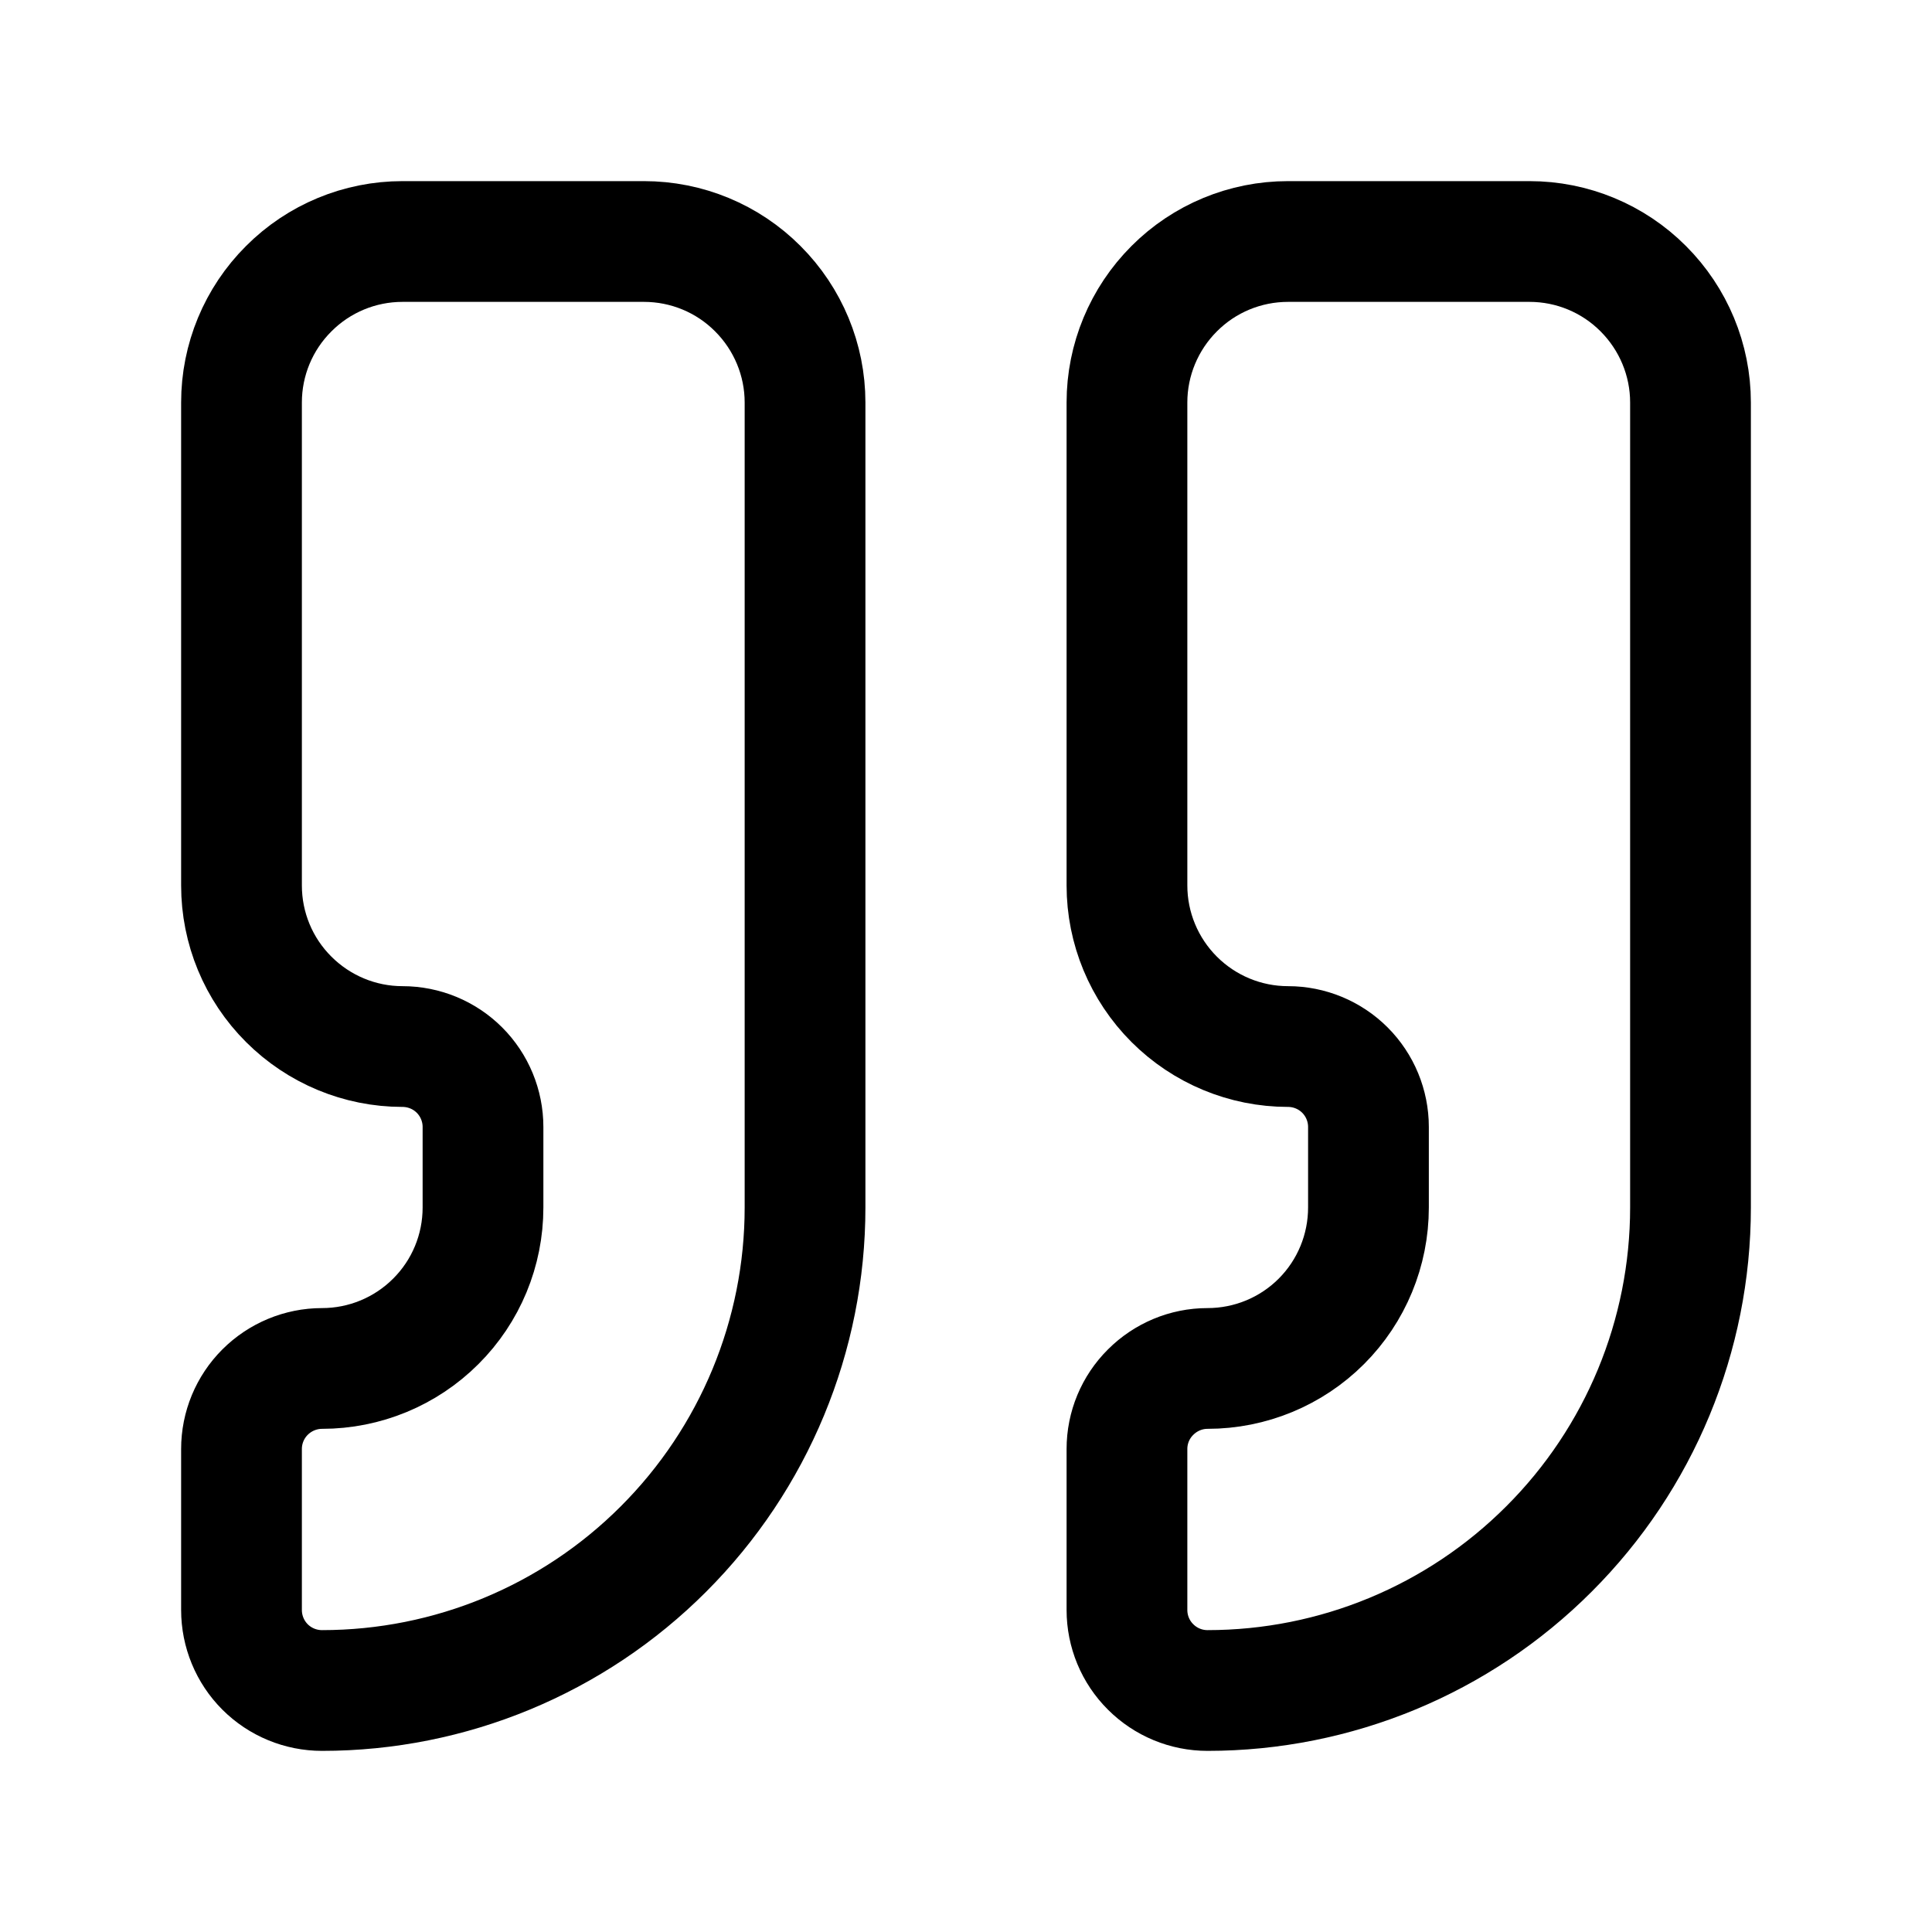
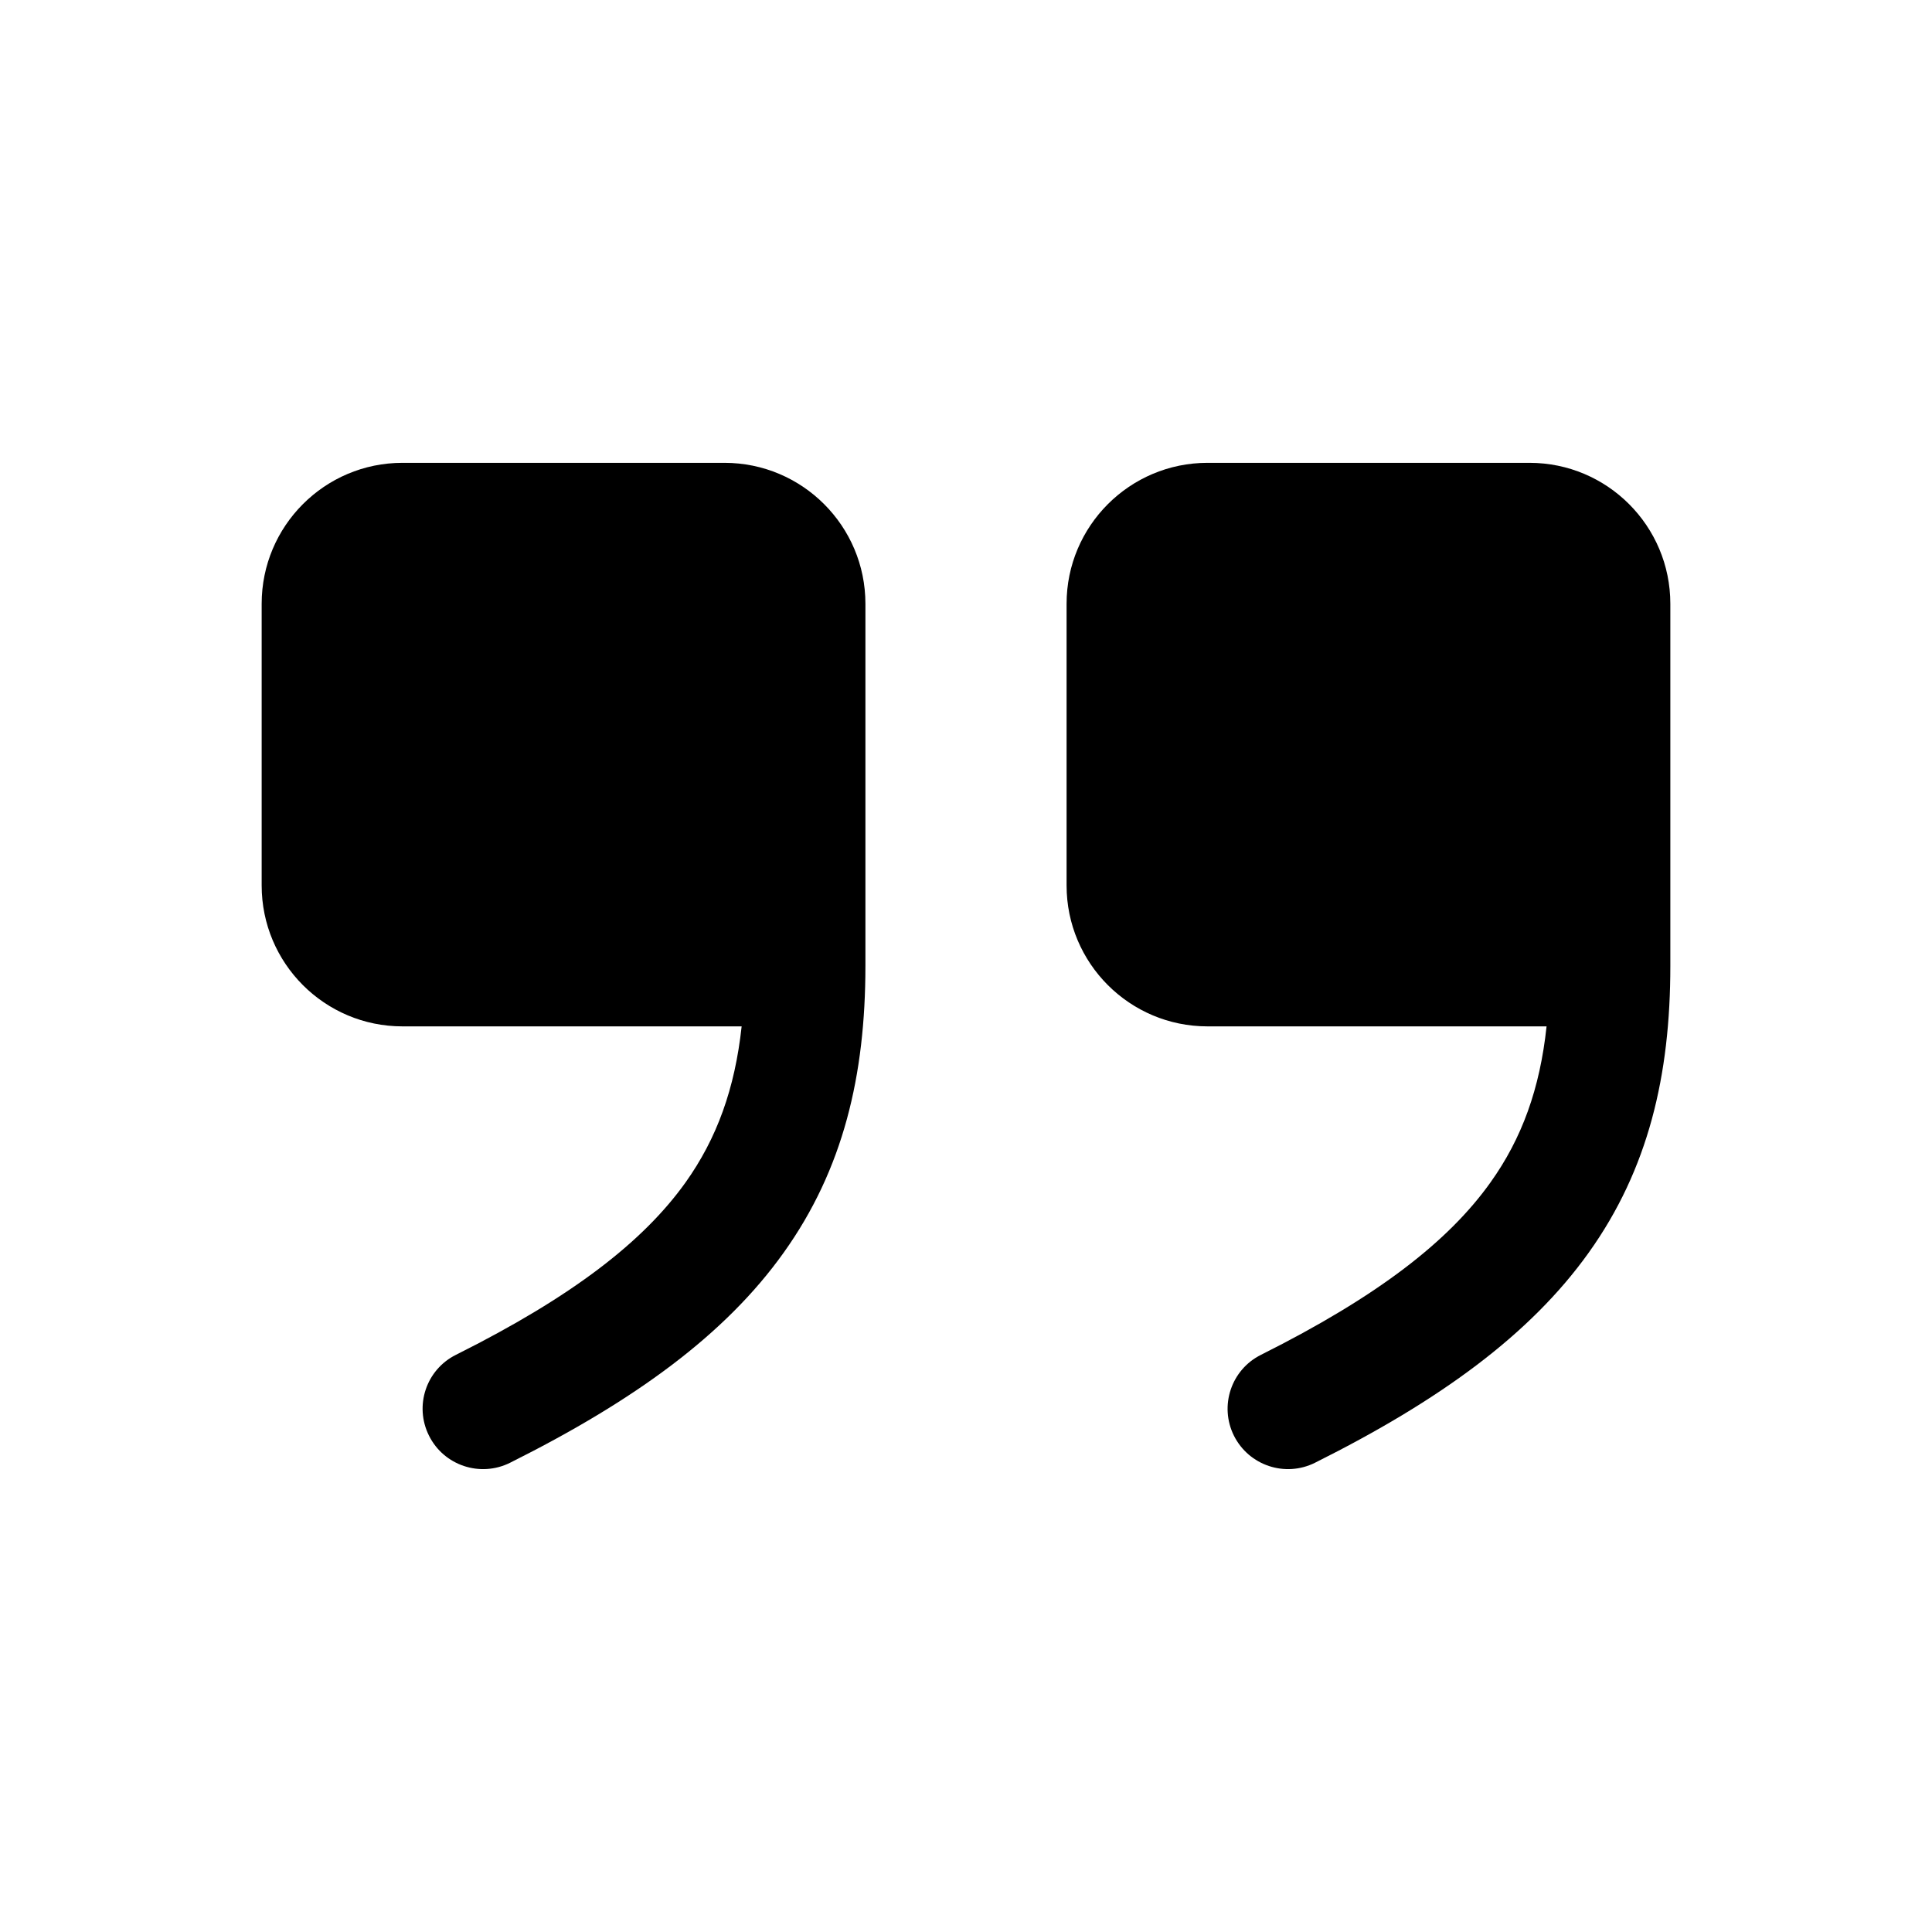
<svg xmlns="http://www.w3.org/2000/svg" width="16" height="16" viewBox="0 0 16 16" fill="none">
-   <path d="M10.667 2C10.313 2 9.974 2.14 9.724 2.391C9.474 2.641 9.333 2.98 9.333 3.333V7.333C9.333 7.687 9.474 8.026 9.724 8.276C9.974 8.526 10.313 8.667 10.667 8.667C10.843 8.667 11.013 8.737 11.138 8.862C11.263 8.987 11.333 9.157 11.333 9.333V10C11.333 10.354 11.193 10.693 10.943 10.943C10.693 11.193 10.354 11.333 10 11.333C9.823 11.333 9.654 11.404 9.529 11.529C9.403 11.654 9.333 11.823 9.333 12V13.333C9.333 13.51 9.403 13.68 9.529 13.805C9.654 13.93 9.823 14 10 14C11.061 14 12.078 13.579 12.828 12.828C13.579 12.078 14 11.061 14 10V3.333C14 2.98 13.859 2.641 13.609 2.391C13.359 2.14 13.02 2 12.667 2H10.667Z" stroke="currentColor" stroke-linecap="round" stroke-linejoin="round" />
-   <path d="M3.333 2C2.98 2 2.641 2.14 2.391 2.391C2.14 2.641 2 2.98 2 3.333V7.333C2 7.687 2.14 8.026 2.391 8.276C2.641 8.526 2.98 8.667 3.333 8.667C3.51 8.667 3.68 8.737 3.805 8.862C3.93 8.987 4 9.157 4 9.333V10C4 10.354 3.86 10.693 3.609 10.943C3.359 11.193 3.02 11.333 2.667 11.333C2.49 11.333 2.32 11.404 2.195 11.529C2.07 11.654 2 11.823 2 12V13.333C2 13.51 2.07 13.68 2.195 13.805C2.32 13.93 2.49 14 2.667 14C3.728 14 4.745 13.579 5.495 12.828C6.245 12.078 6.667 11.061 6.667 10V3.333C6.667 2.98 6.526 2.641 6.276 2.391C6.026 2.14 5.687 2 5.333 2H3.333Z" stroke="currentColor" stroke-linecap="round" stroke-linejoin="round" />
+   <path fill-rule="evenodd" clip-rule="evenodd" d="M6.142 8.5C6.086 9.016 5.937 9.428 5.677 9.793C5.328 10.281 4.744 10.736 3.776 11.22C3.529 11.343 3.429 11.643 3.553 11.89C3.676 12.137 3.977 12.237 4.224 12.114C5.256 11.598 6.006 11.053 6.49 10.374C6.984 9.683 7.167 8.905 7.167 8V5C7.167 4.356 6.644 3.833 6 3.833H3.333C2.689 3.833 2.167 4.356 2.167 5V7.333C2.167 7.978 2.689 8.5 3.333 8.5H6.142Z" fill="currentColor" />
+   <path fill-rule="evenodd" clip-rule="evenodd" d="M12.808 8.5C12.753 9.016 12.604 9.428 12.343 9.793C11.995 10.281 11.41 10.736 10.443 11.22C10.196 11.343 10.096 11.643 10.219 11.89C10.343 12.137 10.643 12.237 10.89 12.114C11.923 11.598 12.672 11.053 13.157 10.374C13.651 9.683 13.833 8.905 13.833 8V5C13.833 4.356 13.311 3.833 12.667 3.833H10C9.356 3.833 8.833 4.356 8.833 5V7.333C8.833 7.978 9.356 8.5 10 8.5H12.808Z" fill="currentColor" />
</svg>
